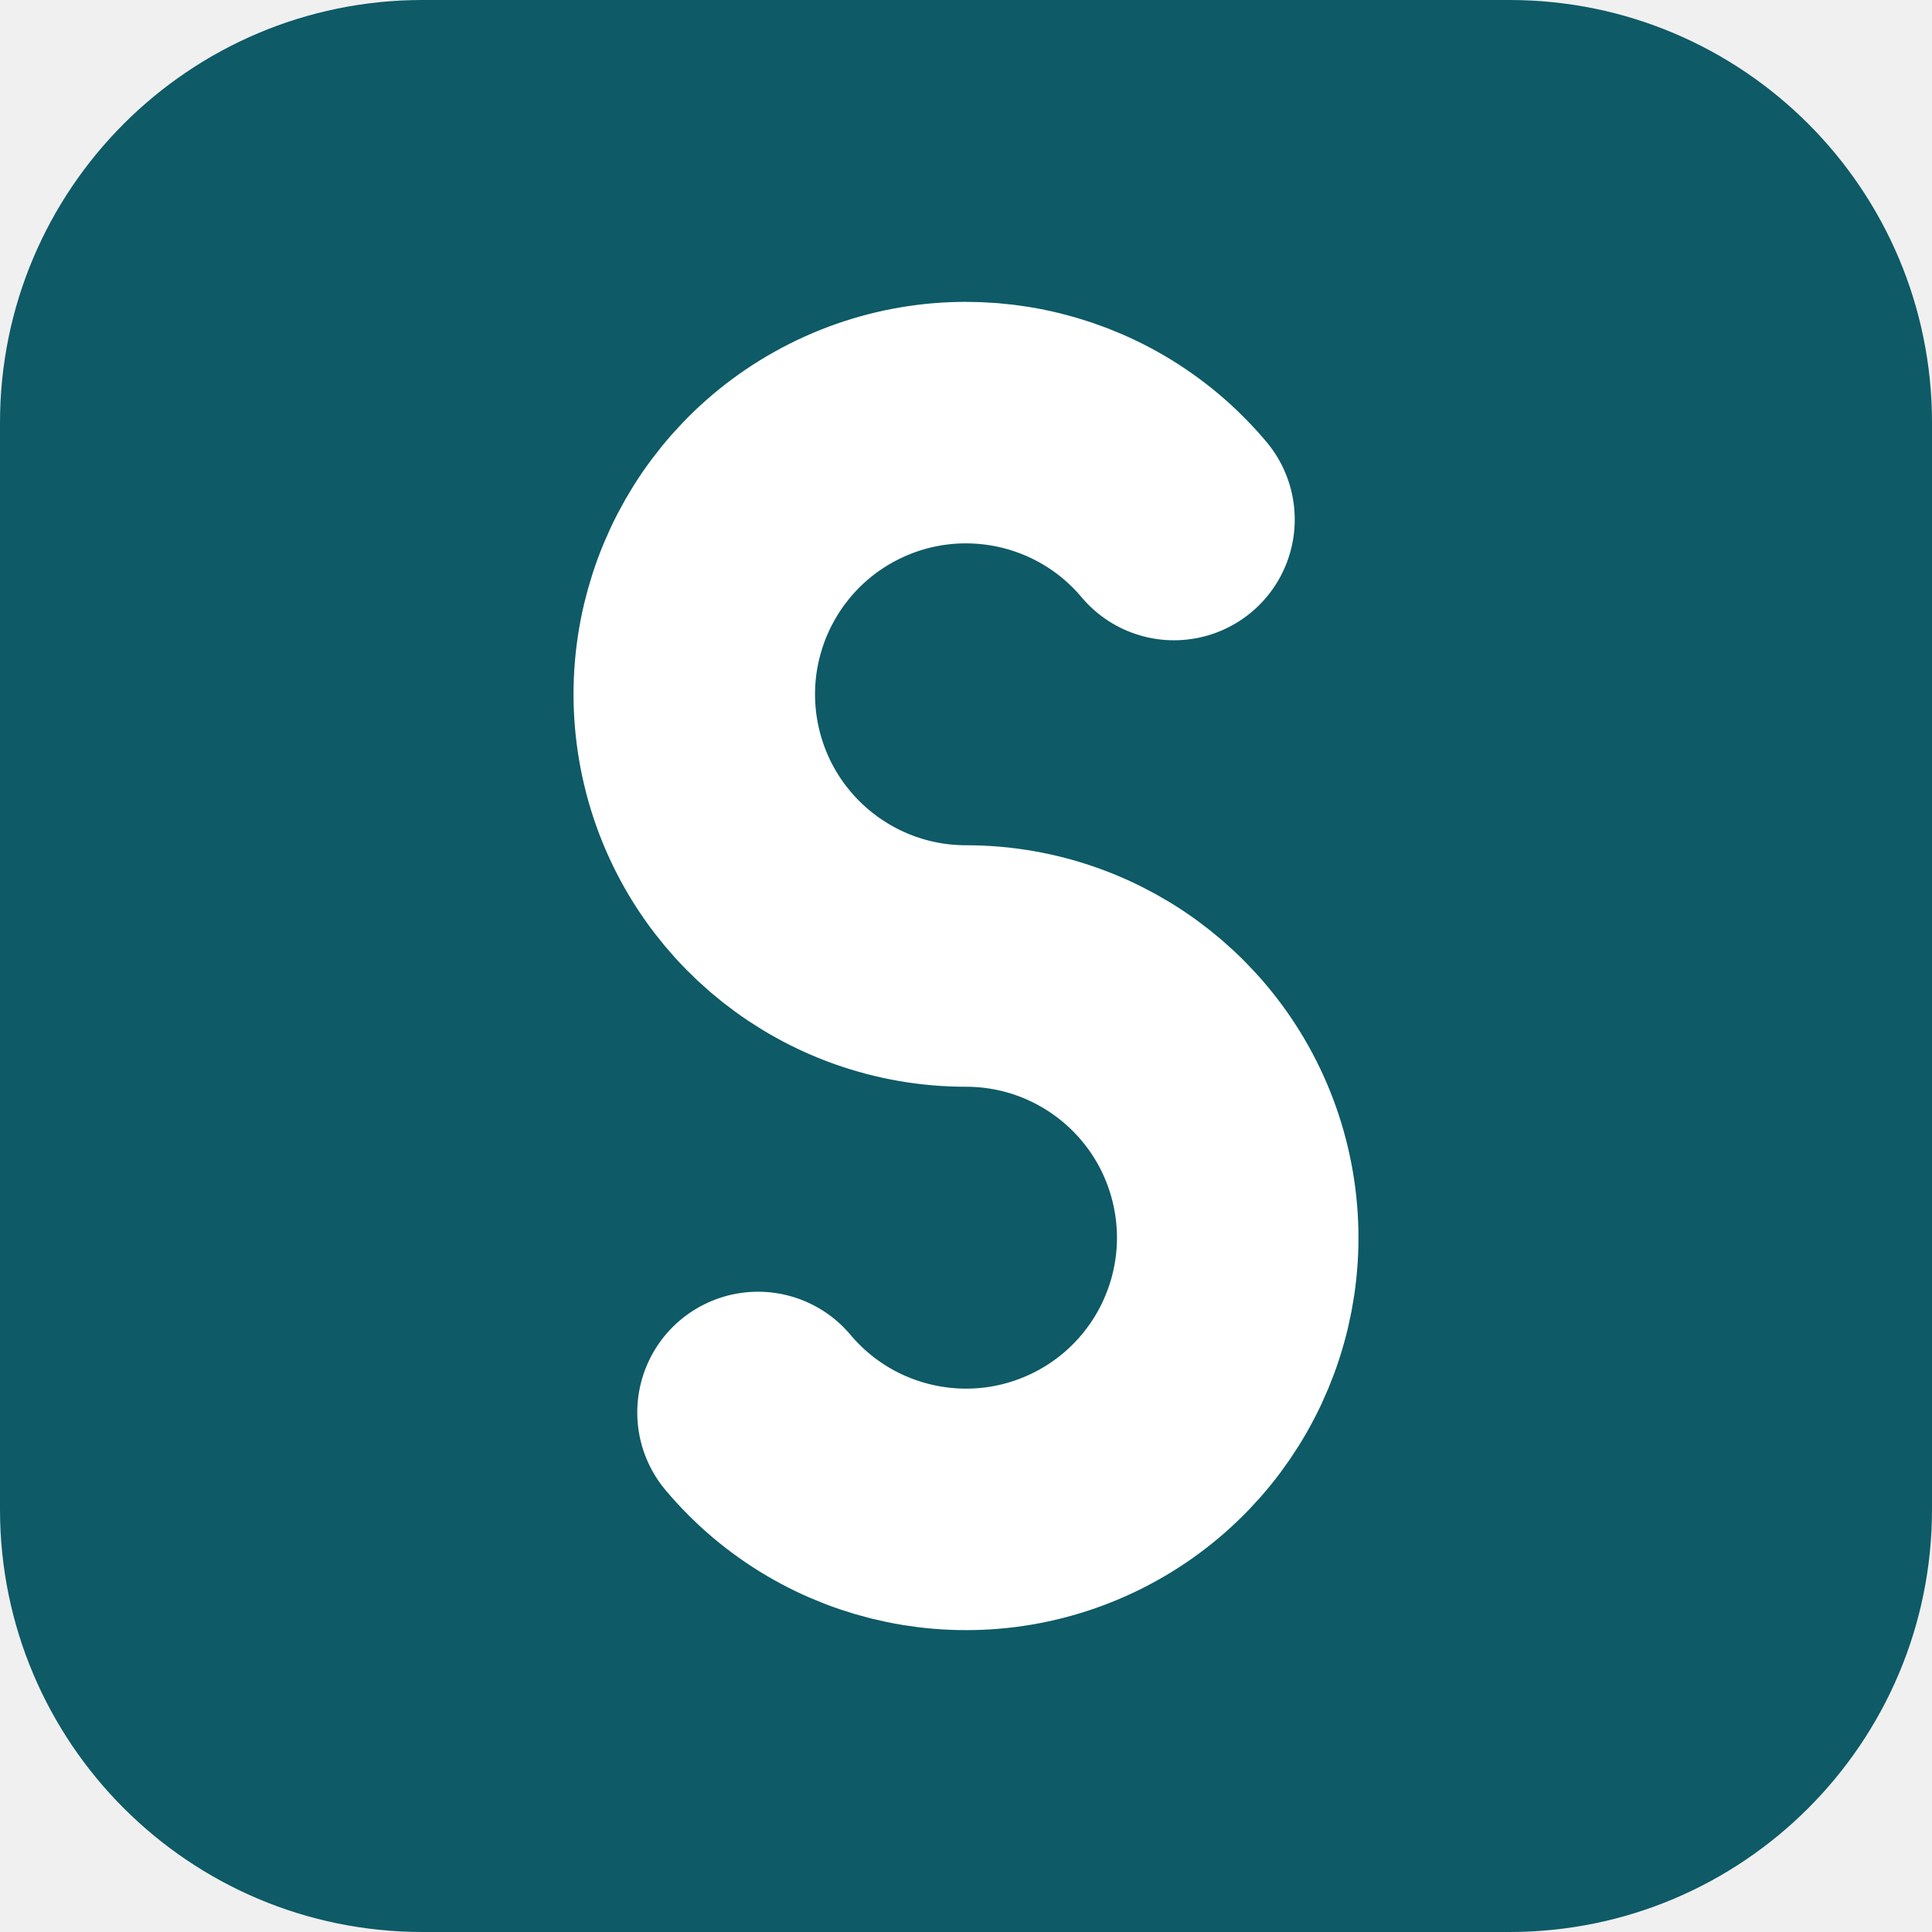
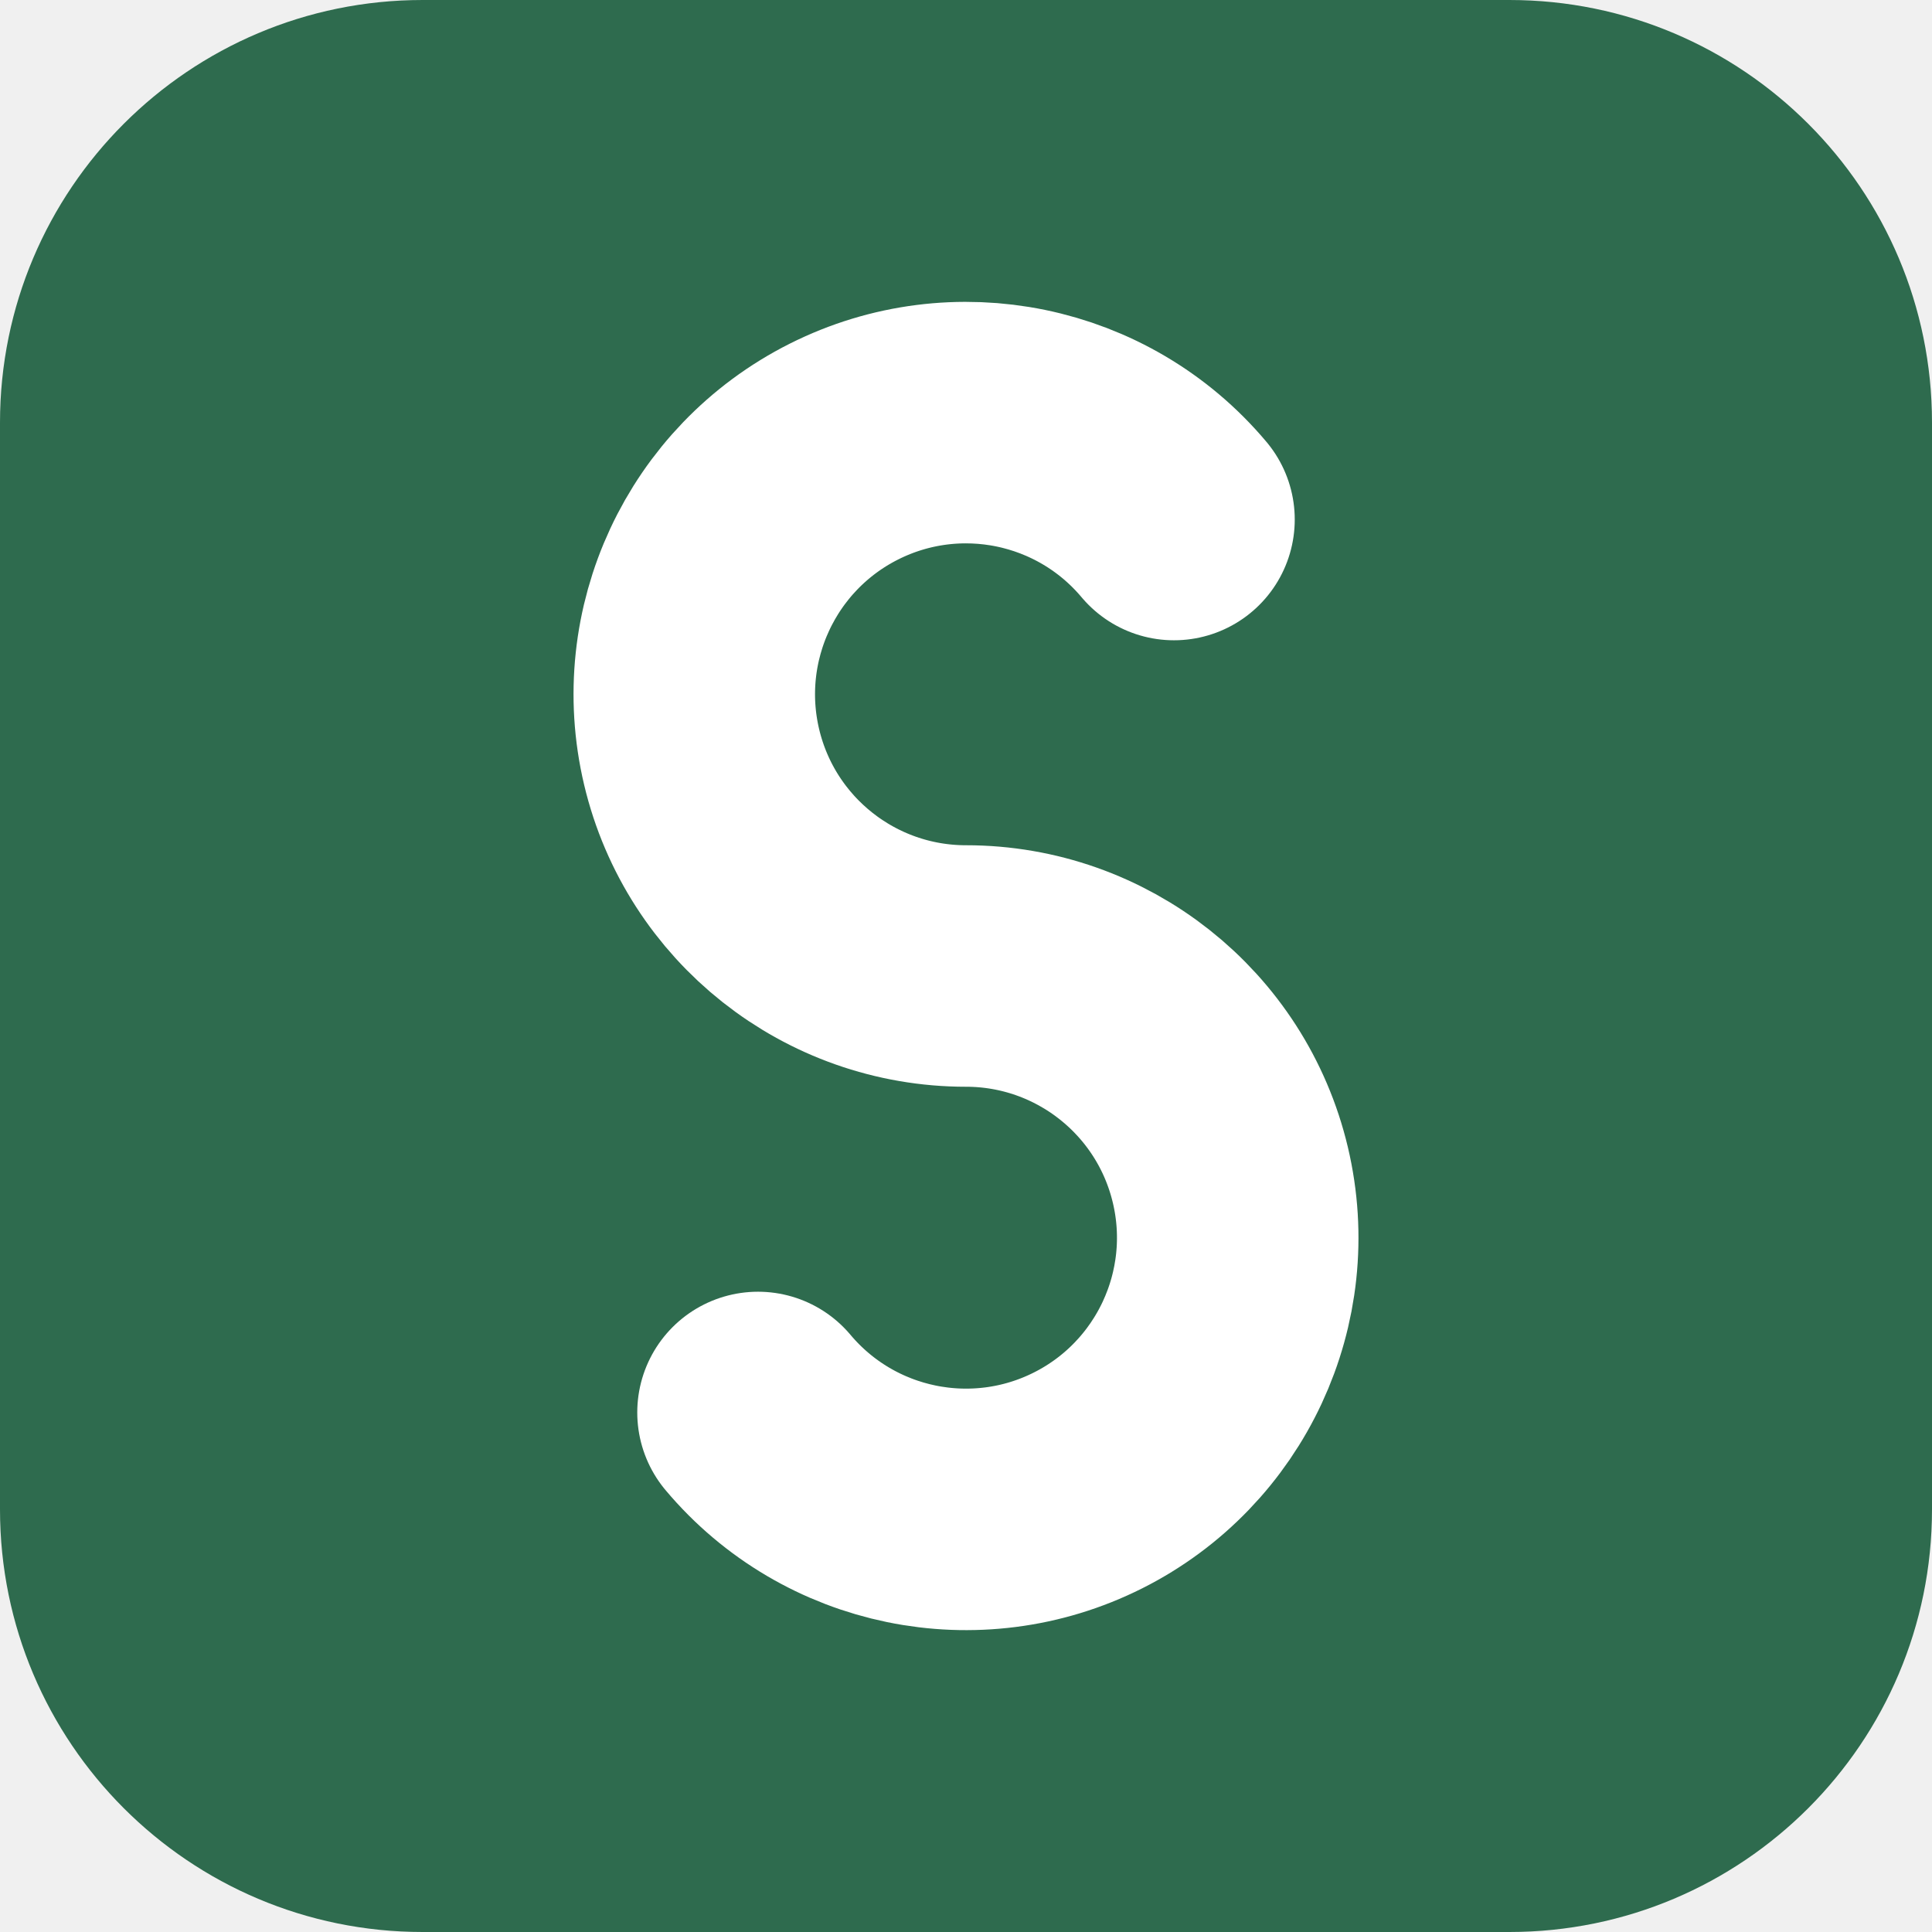
<svg xmlns="http://www.w3.org/2000/svg" viewBox="0 0 64 64" width="64" height="64" role="img" aria-label="Skoperta">
-   <rect width="64" height="64" rx="14" fill="#0e5a66" />
+   <rect width="64" height="64" rx="14" fill="#2e6b4e" />
  <path d="M38.89 17.21 A9 9 0 1 0 32 32 A9 9 0 1 1 25.11 46.79" fill="none" stroke="#ffffff" stroke-width="8" stroke-linecap="round" />
</svg>
